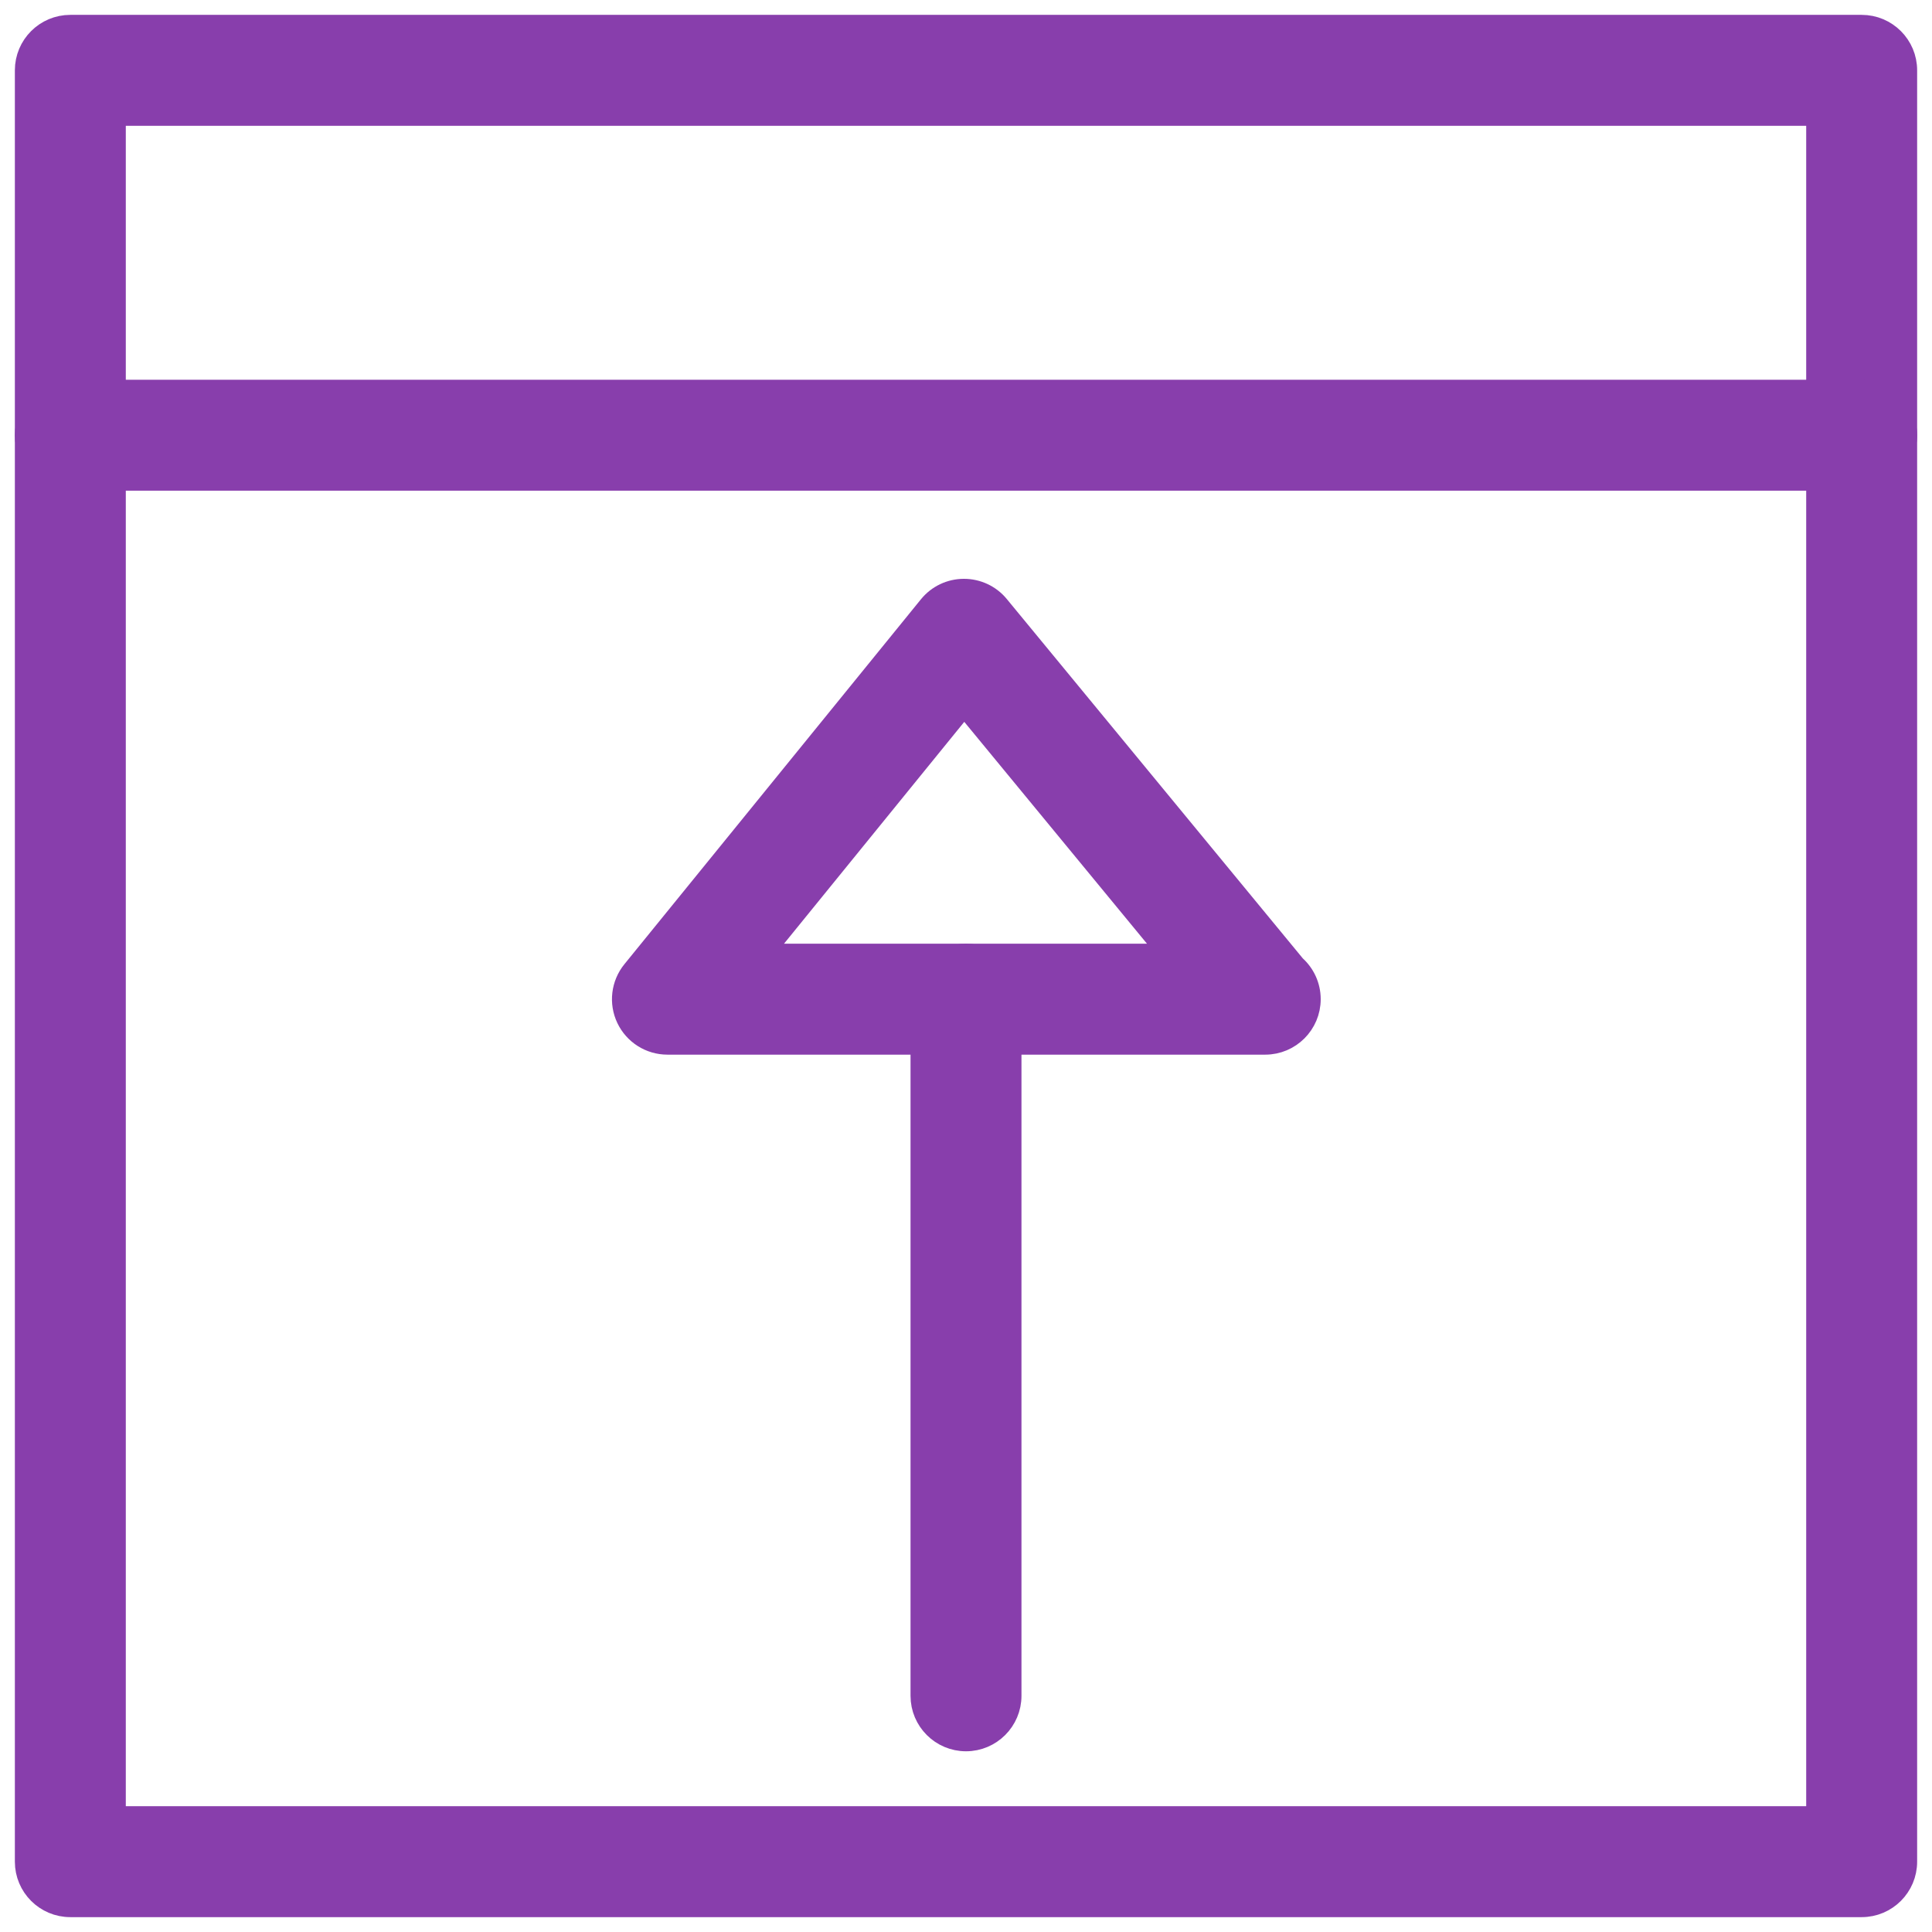
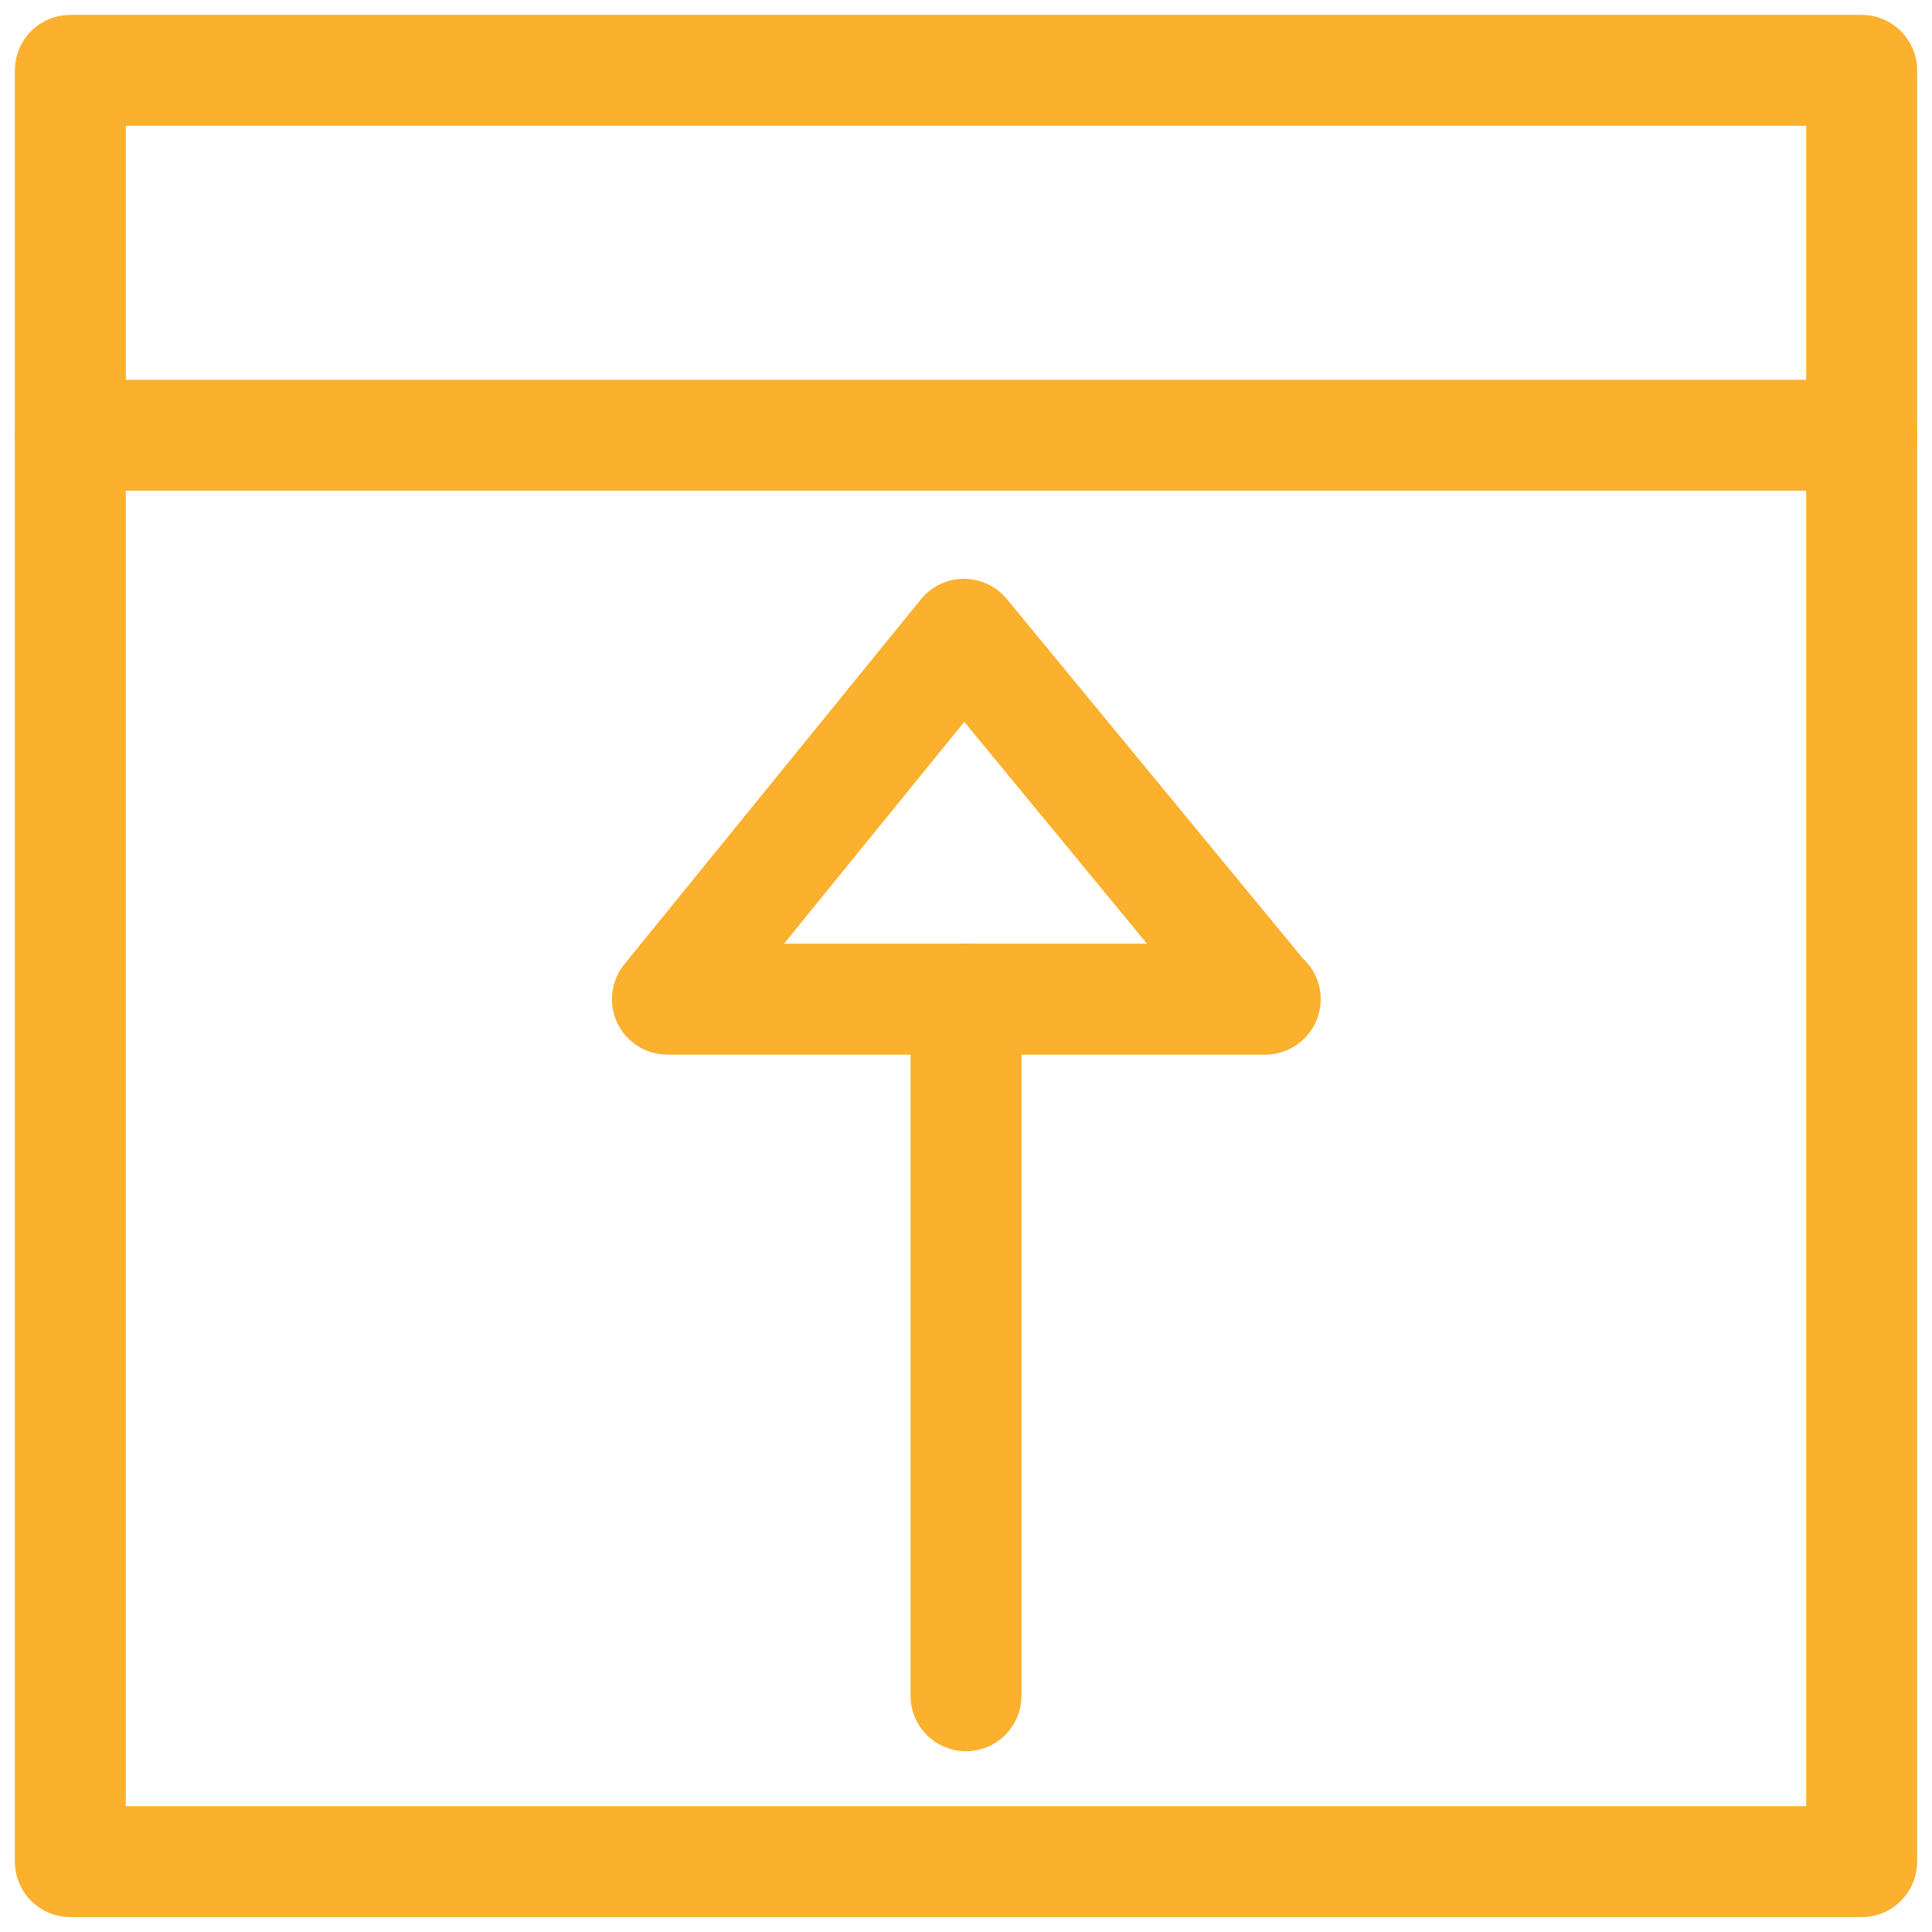
<svg xmlns="http://www.w3.org/2000/svg" width="52" height="52" viewBox="0 0 52 52" fill="none">
-   <path d="M16.887 27.406L16.887 27.406C17.085 27.821 17.504 28.086 17.964 28.086H34.036H34.054C34.712 28.086 35.247 27.551 35.247 26.893C35.247 26.54 35.093 26.221 34.848 26.003L26.866 16.313C26.639 16.037 26.301 15.879 25.944 15.879L25.942 15.879L25.941 15.879C25.584 15.88 25.245 16.041 25.02 16.319L17.039 26.14C16.748 26.498 16.689 26.99 16.887 27.406ZM20.471 25.7L25.952 18.955L31.507 25.7H20.471Z" fill="#883EAC" stroke="#883EAC" stroke-width="0.6" />
-   <path d="M24.807 45.643C24.807 46.301 25.341 46.836 26 46.836C26.658 46.836 27.193 46.301 27.193 45.643V26.893C27.193 26.234 26.658 25.7 26 25.7C25.341 25.7 24.807 26.234 24.807 26.893V45.643Z" fill="#883EAC" stroke="#883EAC" stroke-width="0.6" />
-   <path d="M1.893 51.3H50.107C50.766 51.3 51.3 50.766 51.3 50.107V1.893C51.3 1.234 50.766 0.7 50.107 0.7H1.893C1.234 0.7 0.7 1.234 0.7 1.893V50.107C0.7 50.766 1.234 51.3 1.893 51.3ZM48.914 3.086V48.914H3.086V3.086H48.914Z" fill="#883EAC" stroke="#883EAC" stroke-width="0.6" />
-   <path d="M1.893 12.907H50.107C50.766 12.907 51.3 12.373 51.3 11.714C51.3 11.056 50.766 10.521 50.107 10.521H1.893C1.234 10.521 0.7 11.056 0.7 11.714C0.7 12.373 1.234 12.907 1.893 12.907Z" fill="#883EAC" stroke="#883EAC" stroke-width="0.6" />
+   <path d="M16.887 27.406L16.887 27.406C17.085 27.821 17.504 28.086 17.964 28.086H34.036H34.054C34.712 28.086 35.247 27.551 35.247 26.893C35.247 26.54 35.093 26.221 34.848 26.003L26.866 16.313C26.639 16.037 26.301 15.879 25.944 15.879L25.942 15.879L25.941 15.879C25.584 15.88 25.245 16.041 25.02 16.319L17.039 26.14C16.748 26.498 16.689 26.99 16.887 27.406ZM20.471 25.7L25.952 18.955L31.507 25.7H20.471Z" fill="#fbb02e" stroke="#fbb02e" stroke-width="0.6" />
+   <path d="M24.807 45.643C24.807 46.301 25.341 46.836 26 46.836C26.658 46.836 27.193 46.301 27.193 45.643V26.893C27.193 26.234 26.658 25.7 26 25.7C25.341 25.7 24.807 26.234 24.807 26.893V45.643Z" fill="#fbb02e" stroke="#fbb02e" stroke-width="0.6" />
+   <path d="M1.893 51.3H50.107C50.766 51.3 51.3 50.766 51.3 50.107V1.893C51.3 1.234 50.766 0.7 50.107 0.7H1.893C1.234 0.7 0.7 1.234 0.7 1.893V50.107C0.7 50.766 1.234 51.3 1.893 51.3ZM48.914 3.086V48.914H3.086V3.086H48.914Z" fill="#fbb02e" stroke="#fbb02e" stroke-width="0.6" />
+   <path d="M1.893 12.907H50.107C50.766 12.907 51.3 12.373 51.3 11.714C51.3 11.056 50.766 10.521 50.107 10.521H1.893C1.234 10.521 0.7 11.056 0.7 11.714C0.7 12.373 1.234 12.907 1.893 12.907Z" fill="#fbb02e" stroke="#fbb02e" stroke-width="0.6" />
</svg>
